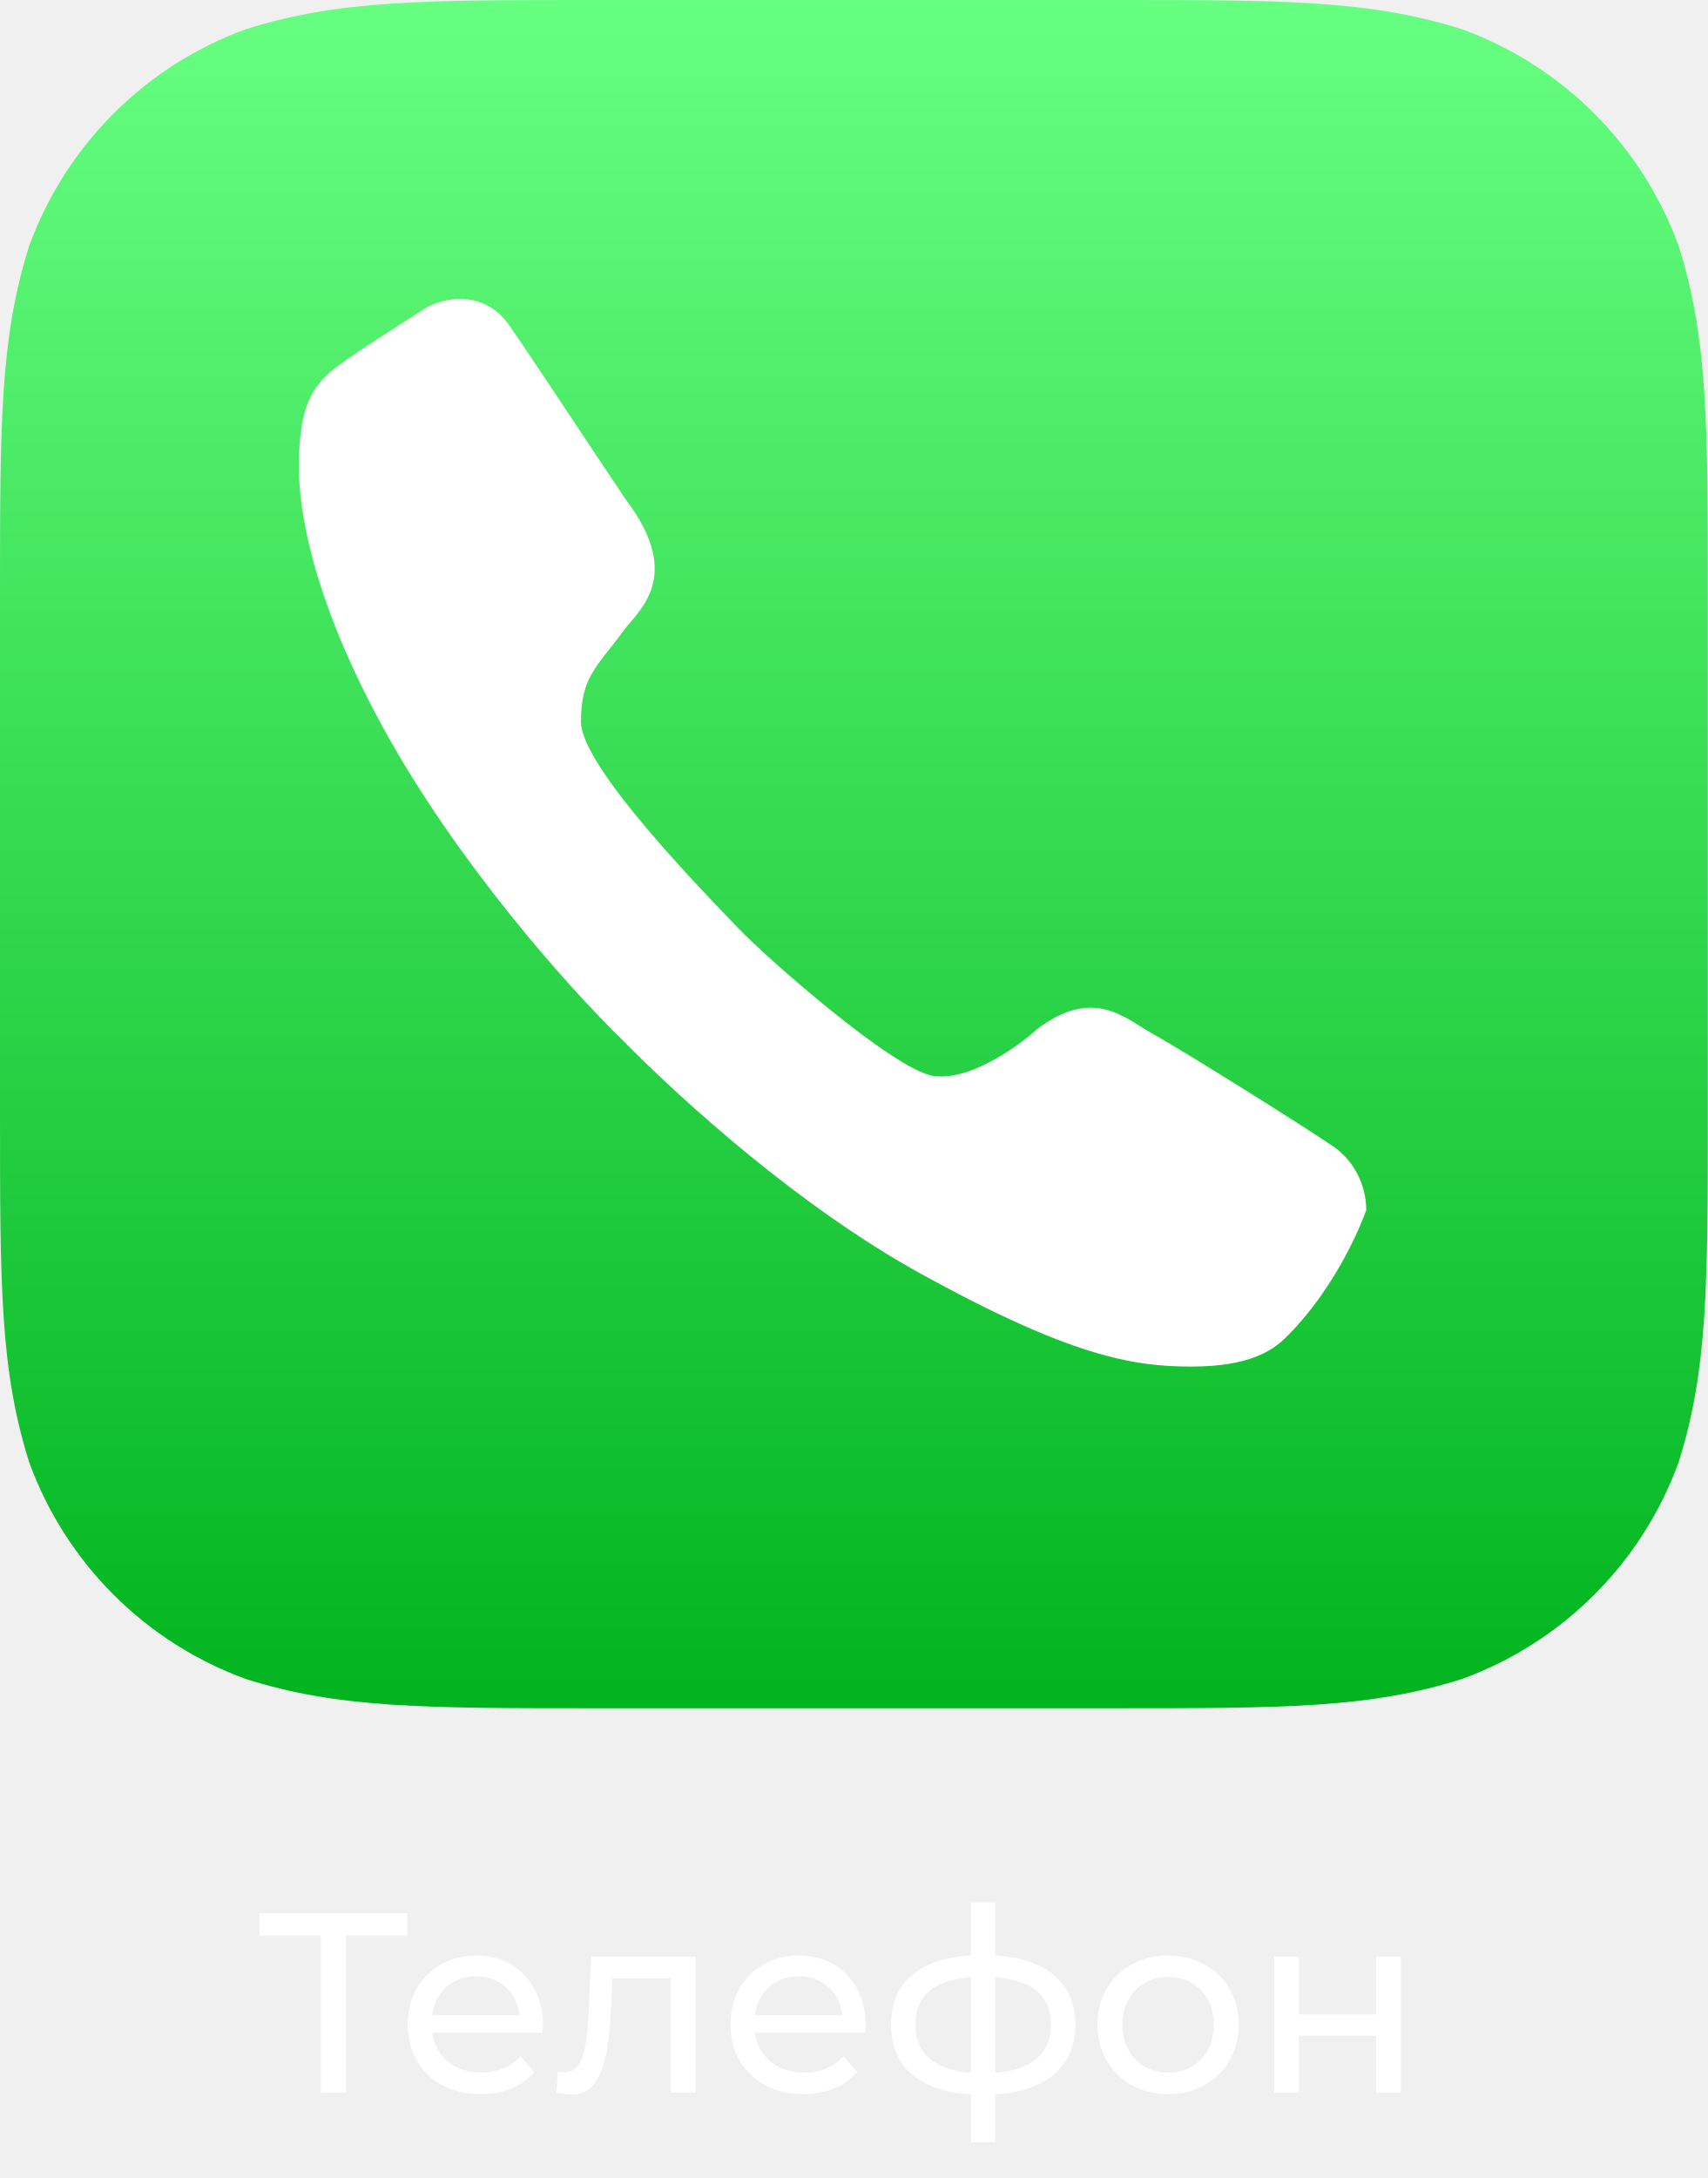
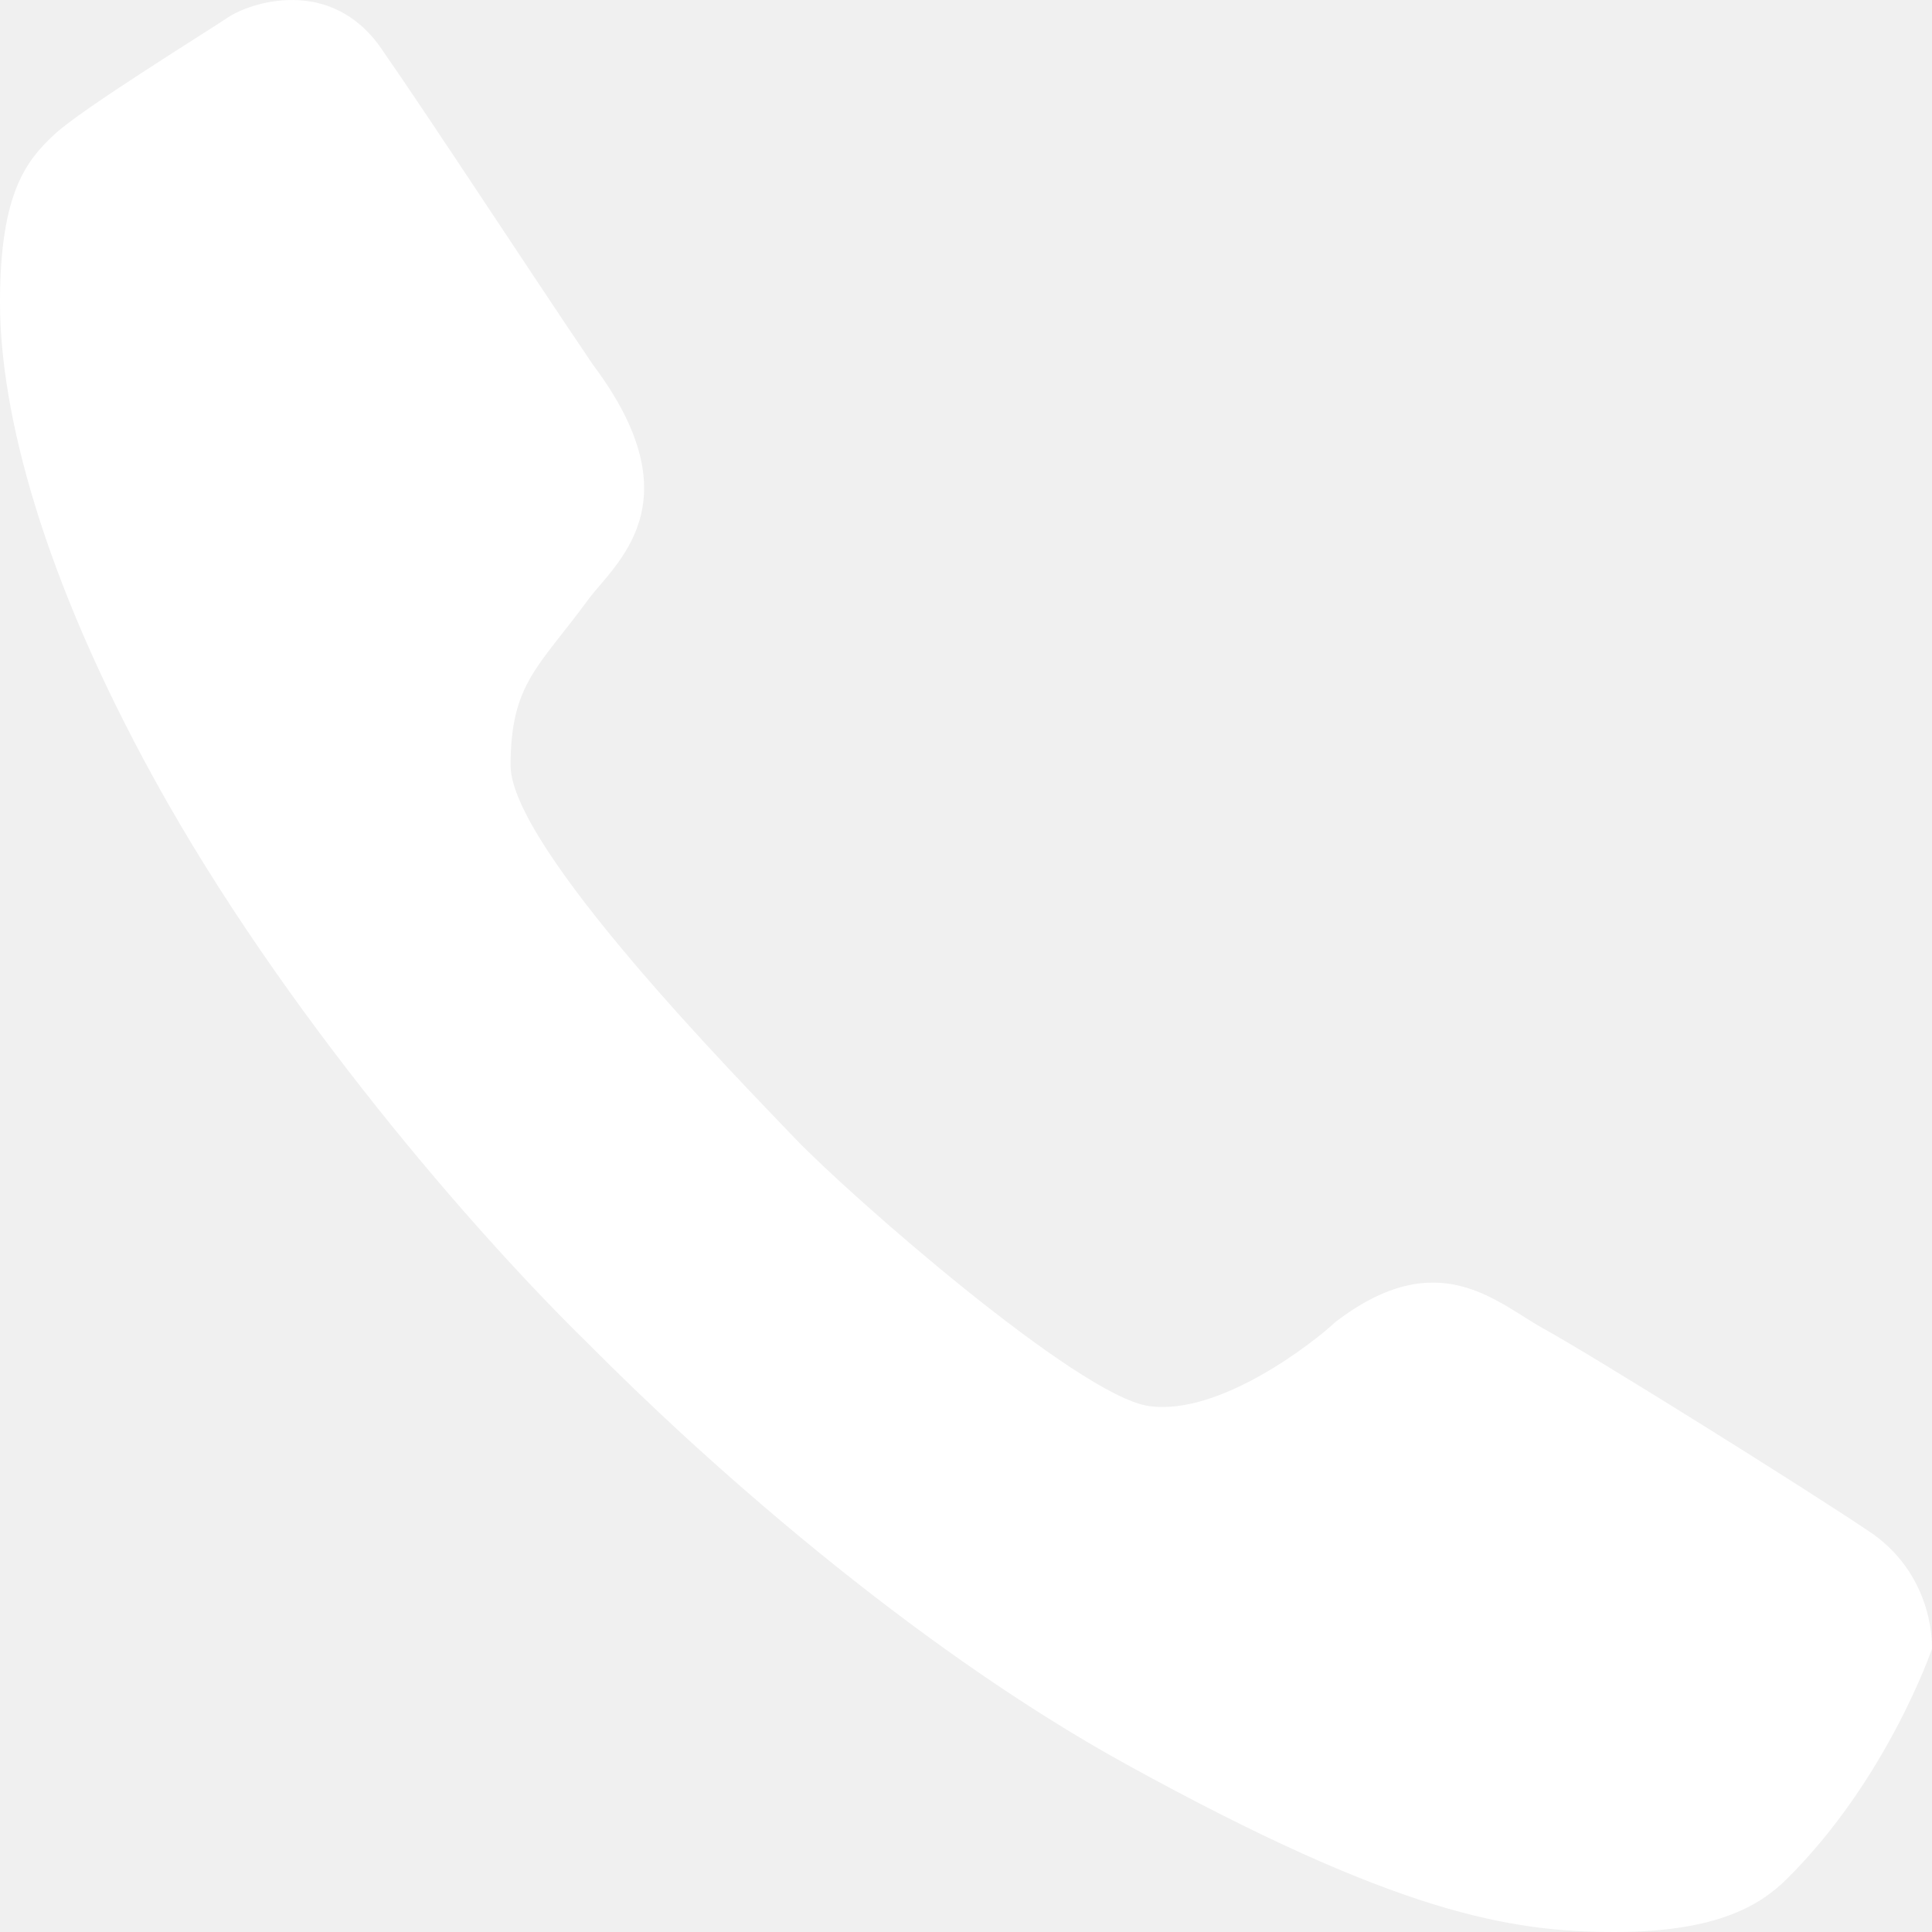
- <svg xmlns="http://www.w3.org/2000/svg" width="40" height="51" viewBox="0 0 40 51" fill="none">
-   <path fill-rule="evenodd" clip-rule="evenodd" d="M26.054 0C30.07 0 32.077 0 34.239 0.683C36.599 1.542 38.458 3.401 39.317 5.761C40 7.922 40 9.93 40 13.946V26.054C40 30.07 40 32.077 39.317 34.239C38.458 36.599 36.599 38.458 34.239 39.316C32.077 40 30.07 40 26.054 40H13.946C9.93 40 7.922 40 5.761 39.316C3.401 38.458 1.542 36.599 0.683 34.239C0 32.077 0 30.07 0 26.054V13.946C0 9.93 0 7.922 0.683 5.761C1.542 3.401 3.401 1.542 5.761 0.683C7.922 0 9.93 0 13.946 0H26.054Z" fill="url(#paint0_linear_13_8)" />
-   <path fill-rule="evenodd" clip-rule="evenodd" d="M9.005 17.097C7.553 14.465 7 12.344 7 10.911C7 9.478 7.352 9.067 7.709 8.735C8.067 8.403 9.678 7.409 9.952 7.224C10.227 7.039 11.274 6.679 11.931 7.624C12.588 8.569 13.825 10.466 14.678 11.727C16.017 13.513 14.95 14.296 14.606 14.766C13.972 15.631 13.607 15.844 13.607 16.905C13.607 17.967 16.574 20.983 17.283 21.726C17.987 22.463 20.943 25.054 21.859 25.193C22.781 25.332 24.016 24.356 24.279 24.108C25.614 23.083 26.368 23.86 26.983 24.198C27.599 24.536 30.378 26.268 31.239 26.852C32.05 27.436 31.999 28.338 31.999 28.338C31.999 28.338 31.423 30.022 30.125 31.31C29.806 31.627 29.263 32 27.895 32C26.527 32 25.066 31.75 21.592 29.84C18.75 28.277 16.04 25.829 14.621 24.396C13.152 22.963 10.663 20.103 9.005 17.097Z" fill="white" />
-   <path d="M7.512 49V45.166L7.662 45.322H6.078V44.8H9.54V45.322H7.956L8.1 45.166V49H7.512ZM11.261 49.036C10.921 49.036 10.621 48.966 10.361 48.826C10.105 48.686 9.905 48.494 9.761 48.25C9.621 48.006 9.551 47.726 9.551 47.41C9.551 47.094 9.619 46.814 9.755 46.57C9.895 46.326 10.085 46.136 10.325 46C10.569 45.86 10.843 45.79 11.147 45.79C11.455 45.79 11.727 45.858 11.963 45.994C12.199 46.13 12.383 46.322 12.515 46.57C12.651 46.814 12.719 47.1 12.719 47.428C12.719 47.452 12.717 47.48 12.713 47.512C12.713 47.544 12.711 47.574 12.707 47.602H10.001V47.188H12.407L12.173 47.332C12.177 47.128 12.135 46.946 12.047 46.786C11.959 46.626 11.837 46.502 11.681 46.414C11.529 46.322 11.351 46.276 11.147 46.276C10.947 46.276 10.769 46.322 10.613 46.414C10.457 46.502 10.335 46.628 10.247 46.792C10.159 46.952 10.115 47.136 10.115 47.344V47.44C10.115 47.652 10.163 47.842 10.259 48.01C10.359 48.174 10.497 48.302 10.673 48.394C10.849 48.486 11.051 48.532 11.279 48.532C11.467 48.532 11.637 48.5 11.789 48.436C11.945 48.372 12.081 48.276 12.197 48.148L12.515 48.52C12.371 48.688 12.191 48.816 11.975 48.904C11.763 48.992 11.525 49.036 11.261 49.036ZM13.032 48.994L13.068 48.508C13.096 48.512 13.122 48.516 13.146 48.52C13.17 48.524 13.192 48.526 13.212 48.526C13.34 48.526 13.44 48.482 13.512 48.394C13.588 48.306 13.644 48.19 13.68 48.046C13.716 47.898 13.742 47.732 13.758 47.548C13.774 47.364 13.786 47.18 13.794 46.996L13.848 45.82H16.29V49H15.714V46.156L15.852 46.324H14.22L14.352 46.15L14.31 47.032C14.298 47.312 14.276 47.574 14.244 47.818C14.212 48.062 14.162 48.276 14.094 48.46C14.03 48.644 13.94 48.788 13.824 48.892C13.712 48.996 13.566 49.048 13.386 49.048C13.334 49.048 13.278 49.042 13.218 49.03C13.162 49.022 13.1 49.01 13.032 48.994ZM18.82 49.036C18.48 49.036 18.18 48.966 17.92 48.826C17.664 48.686 17.464 48.494 17.32 48.25C17.18 48.006 17.11 47.726 17.11 47.41C17.11 47.094 17.178 46.814 17.314 46.57C17.454 46.326 17.644 46.136 17.884 46C18.128 45.86 18.402 45.79 18.706 45.79C19.014 45.79 19.286 45.858 19.522 45.994C19.758 46.13 19.942 46.322 20.074 46.57C20.21 46.814 20.278 47.1 20.278 47.428C20.278 47.452 20.276 47.48 20.272 47.512C20.272 47.544 20.27 47.574 20.266 47.602H17.56V47.188H19.966L19.732 47.332C19.736 47.128 19.694 46.946 19.606 46.786C19.518 46.626 19.396 46.502 19.24 46.414C19.088 46.322 18.91 46.276 18.706 46.276C18.506 46.276 18.328 46.322 18.172 46.414C18.016 46.502 17.894 46.628 17.806 46.792C17.718 46.952 17.674 47.136 17.674 47.344V47.44C17.674 47.652 17.722 47.842 17.818 48.01C17.918 48.174 18.056 48.302 18.232 48.394C18.408 48.486 18.61 48.532 18.838 48.532C19.026 48.532 19.196 48.5 19.348 48.436C19.504 48.372 19.64 48.276 19.756 48.148L20.074 48.52C19.93 48.688 19.75 48.816 19.534 48.904C19.322 48.992 19.084 49.036 18.82 49.036ZM23.067 49.048C23.063 49.048 23.049 49.048 23.025 49.048C23.005 49.048 22.985 49.048 22.965 49.048C22.945 49.048 22.933 49.048 22.929 49.048C22.277 49.04 21.771 48.896 21.411 48.616C21.051 48.332 20.871 47.928 20.871 47.404C20.871 46.884 21.051 46.486 21.411 46.21C21.775 45.93 22.287 45.788 22.947 45.784C22.955 45.784 22.967 45.784 22.983 45.784C23.003 45.784 23.021 45.784 23.037 45.784C23.057 45.784 23.069 45.784 23.073 45.784C23.741 45.784 24.259 45.924 24.627 46.204C24.999 46.484 25.185 46.884 25.185 47.404C25.185 47.932 24.999 48.338 24.627 48.622C24.255 48.906 23.735 49.048 23.067 49.048ZM23.055 48.544C23.403 48.544 23.691 48.5 23.919 48.412C24.151 48.324 24.325 48.196 24.441 48.028C24.557 47.86 24.615 47.652 24.615 47.404C24.615 47.16 24.557 46.956 24.441 46.792C24.325 46.628 24.151 46.504 23.919 46.42C23.691 46.336 23.403 46.294 23.055 46.294C23.047 46.294 23.031 46.294 23.007 46.294C22.983 46.294 22.969 46.294 22.965 46.294C22.625 46.294 22.341 46.338 22.113 46.426C21.889 46.51 21.721 46.634 21.609 46.798C21.497 46.962 21.441 47.164 21.441 47.404C21.441 47.648 21.497 47.854 21.609 48.022C21.725 48.19 21.895 48.318 22.119 48.406C22.347 48.494 22.629 48.54 22.965 48.544C22.973 48.544 22.987 48.544 23.007 48.544C23.031 48.544 23.047 48.544 23.055 48.544ZM22.743 50.164V44.548H23.307V50.164H22.743ZM27.361 49.036C27.041 49.036 26.757 48.966 26.509 48.826C26.261 48.686 26.065 48.494 25.921 48.25C25.777 48.002 25.705 47.722 25.705 47.41C25.705 47.094 25.777 46.814 25.921 46.57C26.065 46.326 26.261 46.136 26.509 46C26.757 45.86 27.041 45.79 27.361 45.79C27.677 45.79 27.959 45.86 28.207 46C28.459 46.136 28.655 46.326 28.795 46.57C28.939 46.81 29.011 47.09 29.011 47.41C29.011 47.726 28.939 48.006 28.795 48.25C28.655 48.494 28.459 48.686 28.207 48.826C27.959 48.966 27.677 49.036 27.361 49.036ZM27.361 48.532C27.565 48.532 27.747 48.486 27.907 48.394C28.071 48.302 28.199 48.172 28.291 48.004C28.383 47.832 28.429 47.634 28.429 47.41C28.429 47.182 28.383 46.986 28.291 46.822C28.199 46.654 28.071 46.524 27.907 46.432C27.747 46.34 27.565 46.294 27.361 46.294C27.157 46.294 26.975 46.34 26.815 46.432C26.655 46.524 26.527 46.654 26.431 46.822C26.335 46.986 26.287 47.182 26.287 47.41C26.287 47.634 26.335 47.832 26.431 48.004C26.527 48.172 26.655 48.302 26.815 48.394C26.975 48.486 27.157 48.532 27.361 48.532ZM29.843 49V45.82H30.419V47.17H32.231V45.82H32.807V49H32.231V47.668H30.419V49H29.843Z" fill="white" />
-   <defs>
-     <linearGradient id="paint0_linear_13_8" x1="0" y1="0" x2="0" y2="40" gradientUnits="userSpaceOnUse">
-       <stop stop-color="#67FF81" />
-       <stop offset="1" stop-color="#01B41F" />
-     </linearGradient>
-   </defs>
+ <svg xmlns="http://www.w3.org/2000/svg" width="25" height="25" viewBox="0 0 25 25" fill="none">
+   <path fill-rule="evenodd" clip-rule="evenodd" d="M2.005 10.097C0.553 7.465 0 5.344 0 3.911C0 2.478 0.352 2.067 0.709 1.735C1.067 1.403 2.678 0.409 2.952 0.224C3.227 0.039 4.274 -0.321 4.931 0.624C5.588 1.569 6.825 3.467 7.678 4.727C9.017 6.513 7.95 7.296 7.606 7.766C6.972 8.631 6.607 8.844 6.607 9.905C6.607 10.967 9.574 13.982 10.283 14.726C10.987 15.463 13.943 18.054 14.859 18.193C15.781 18.332 17.016 17.356 17.279 17.108C18.614 16.083 19.368 16.86 19.983 17.198C20.599 17.536 23.378 19.268 24.239 19.852C25.05 20.436 24.999 21.338 24.999 21.338C24.999 21.338 24.423 23.022 23.125 24.31C22.806 24.627 22.263 25 20.895 25C19.527 25 18.066 24.75 14.592 22.84C11.75 21.277 9.04 18.829 7.621 17.396C6.152 15.963 3.663 13.103 2.005 10.097Z" fill="white" />
</svg>
